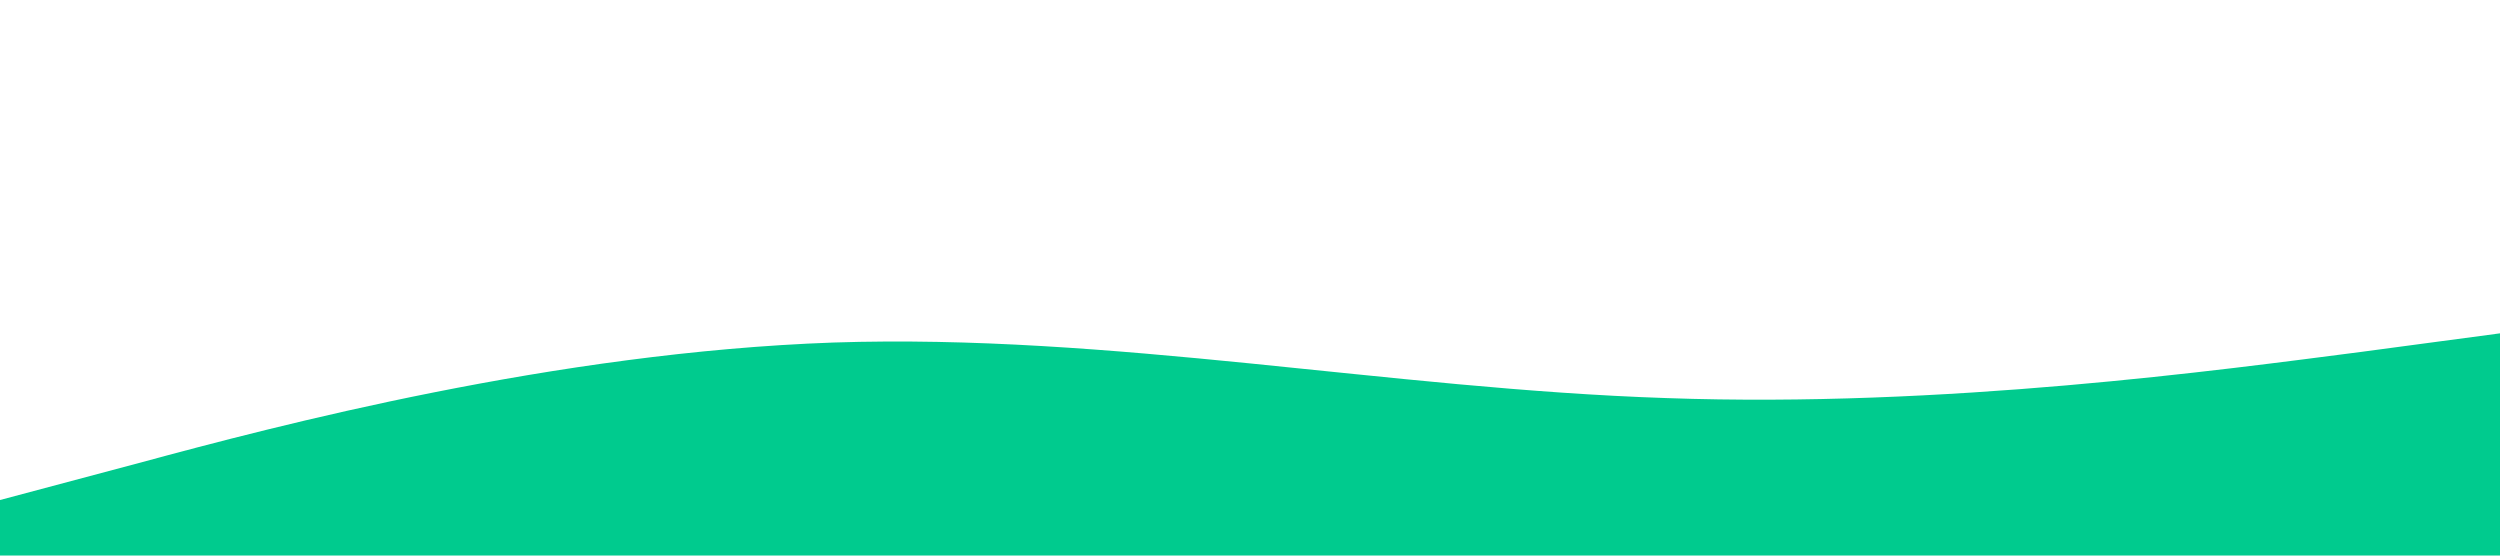
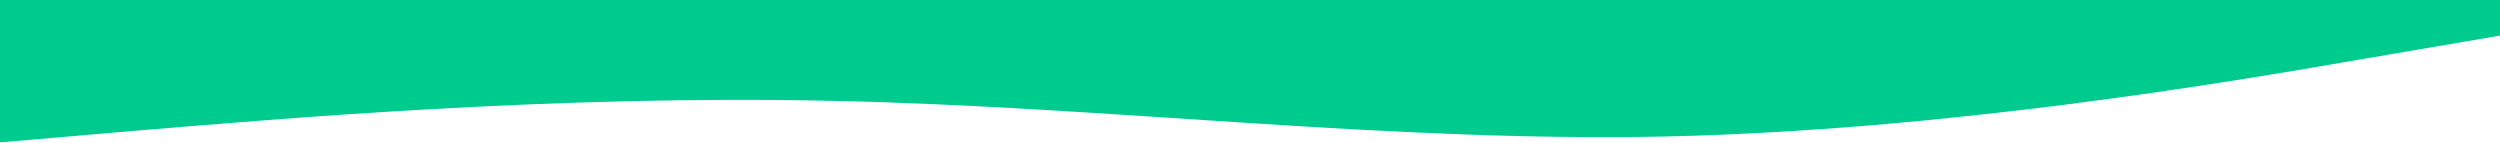
- <svg xmlns="http://www.w3.org/2000/svg" viewBox="0 0 1440 320">
-   <path fill="#00cb8e" fill-opacity="1" d="M0,288L80,266.7C160,245,320,203,480,197.3C640,192,800,224,960,229.3C1120,235,1280,213,1360,202.7L1440,192L1440,320L1360,320C1280,320,1120,320,960,320C800,320,640,320,480,320C320,320,160,320,80,320L0,320Z" />
+ <svg xmlns="http://www.w3.org/2000/svg" width="1440" height="82" viewBox="0 0 1440 82" fill="none">
+   <path d="M1440 20.5L1360 34.145C1280 48.047 1120 74.953 960 78.605C800 82 640 61.5 480 58.105C320 54.453 160 68.547 80 75.145L0 82V0H80C160 0 320 0 480 0C640 0 800 0 960 0C1120 0 1280 0 1360 0L1440 0V20.5Z" fill="#00CB8E" />
</svg>
